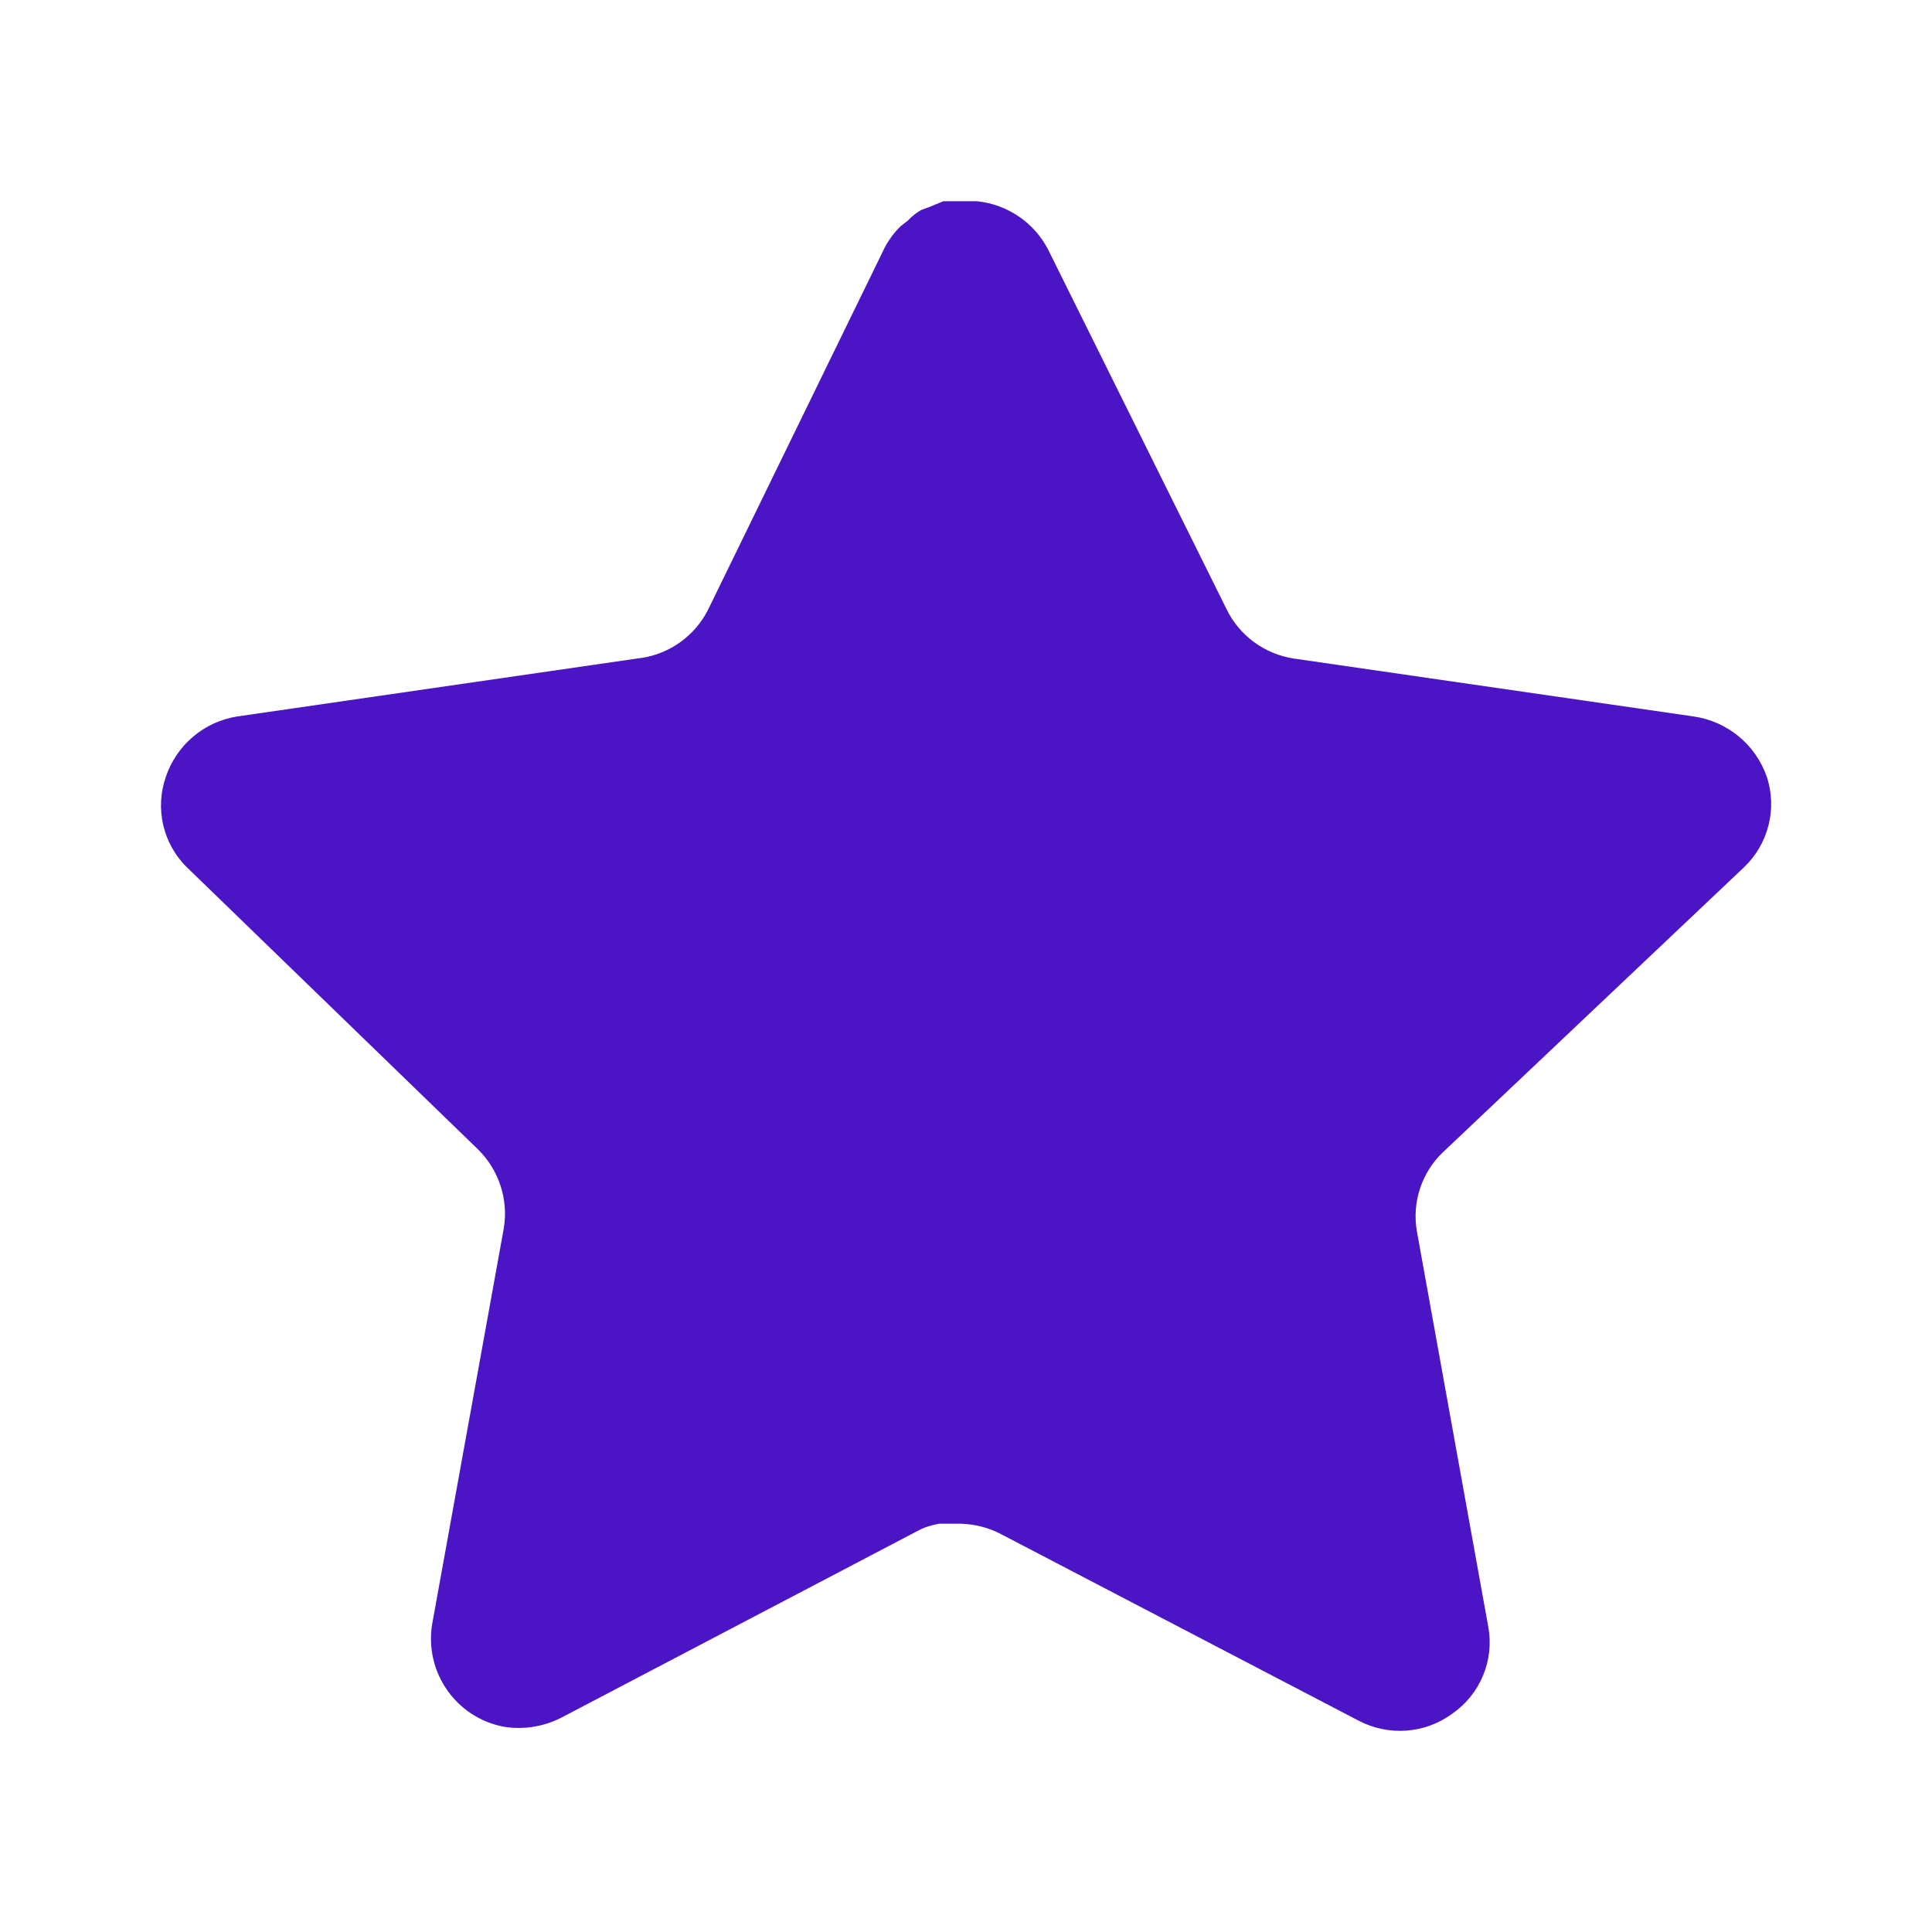
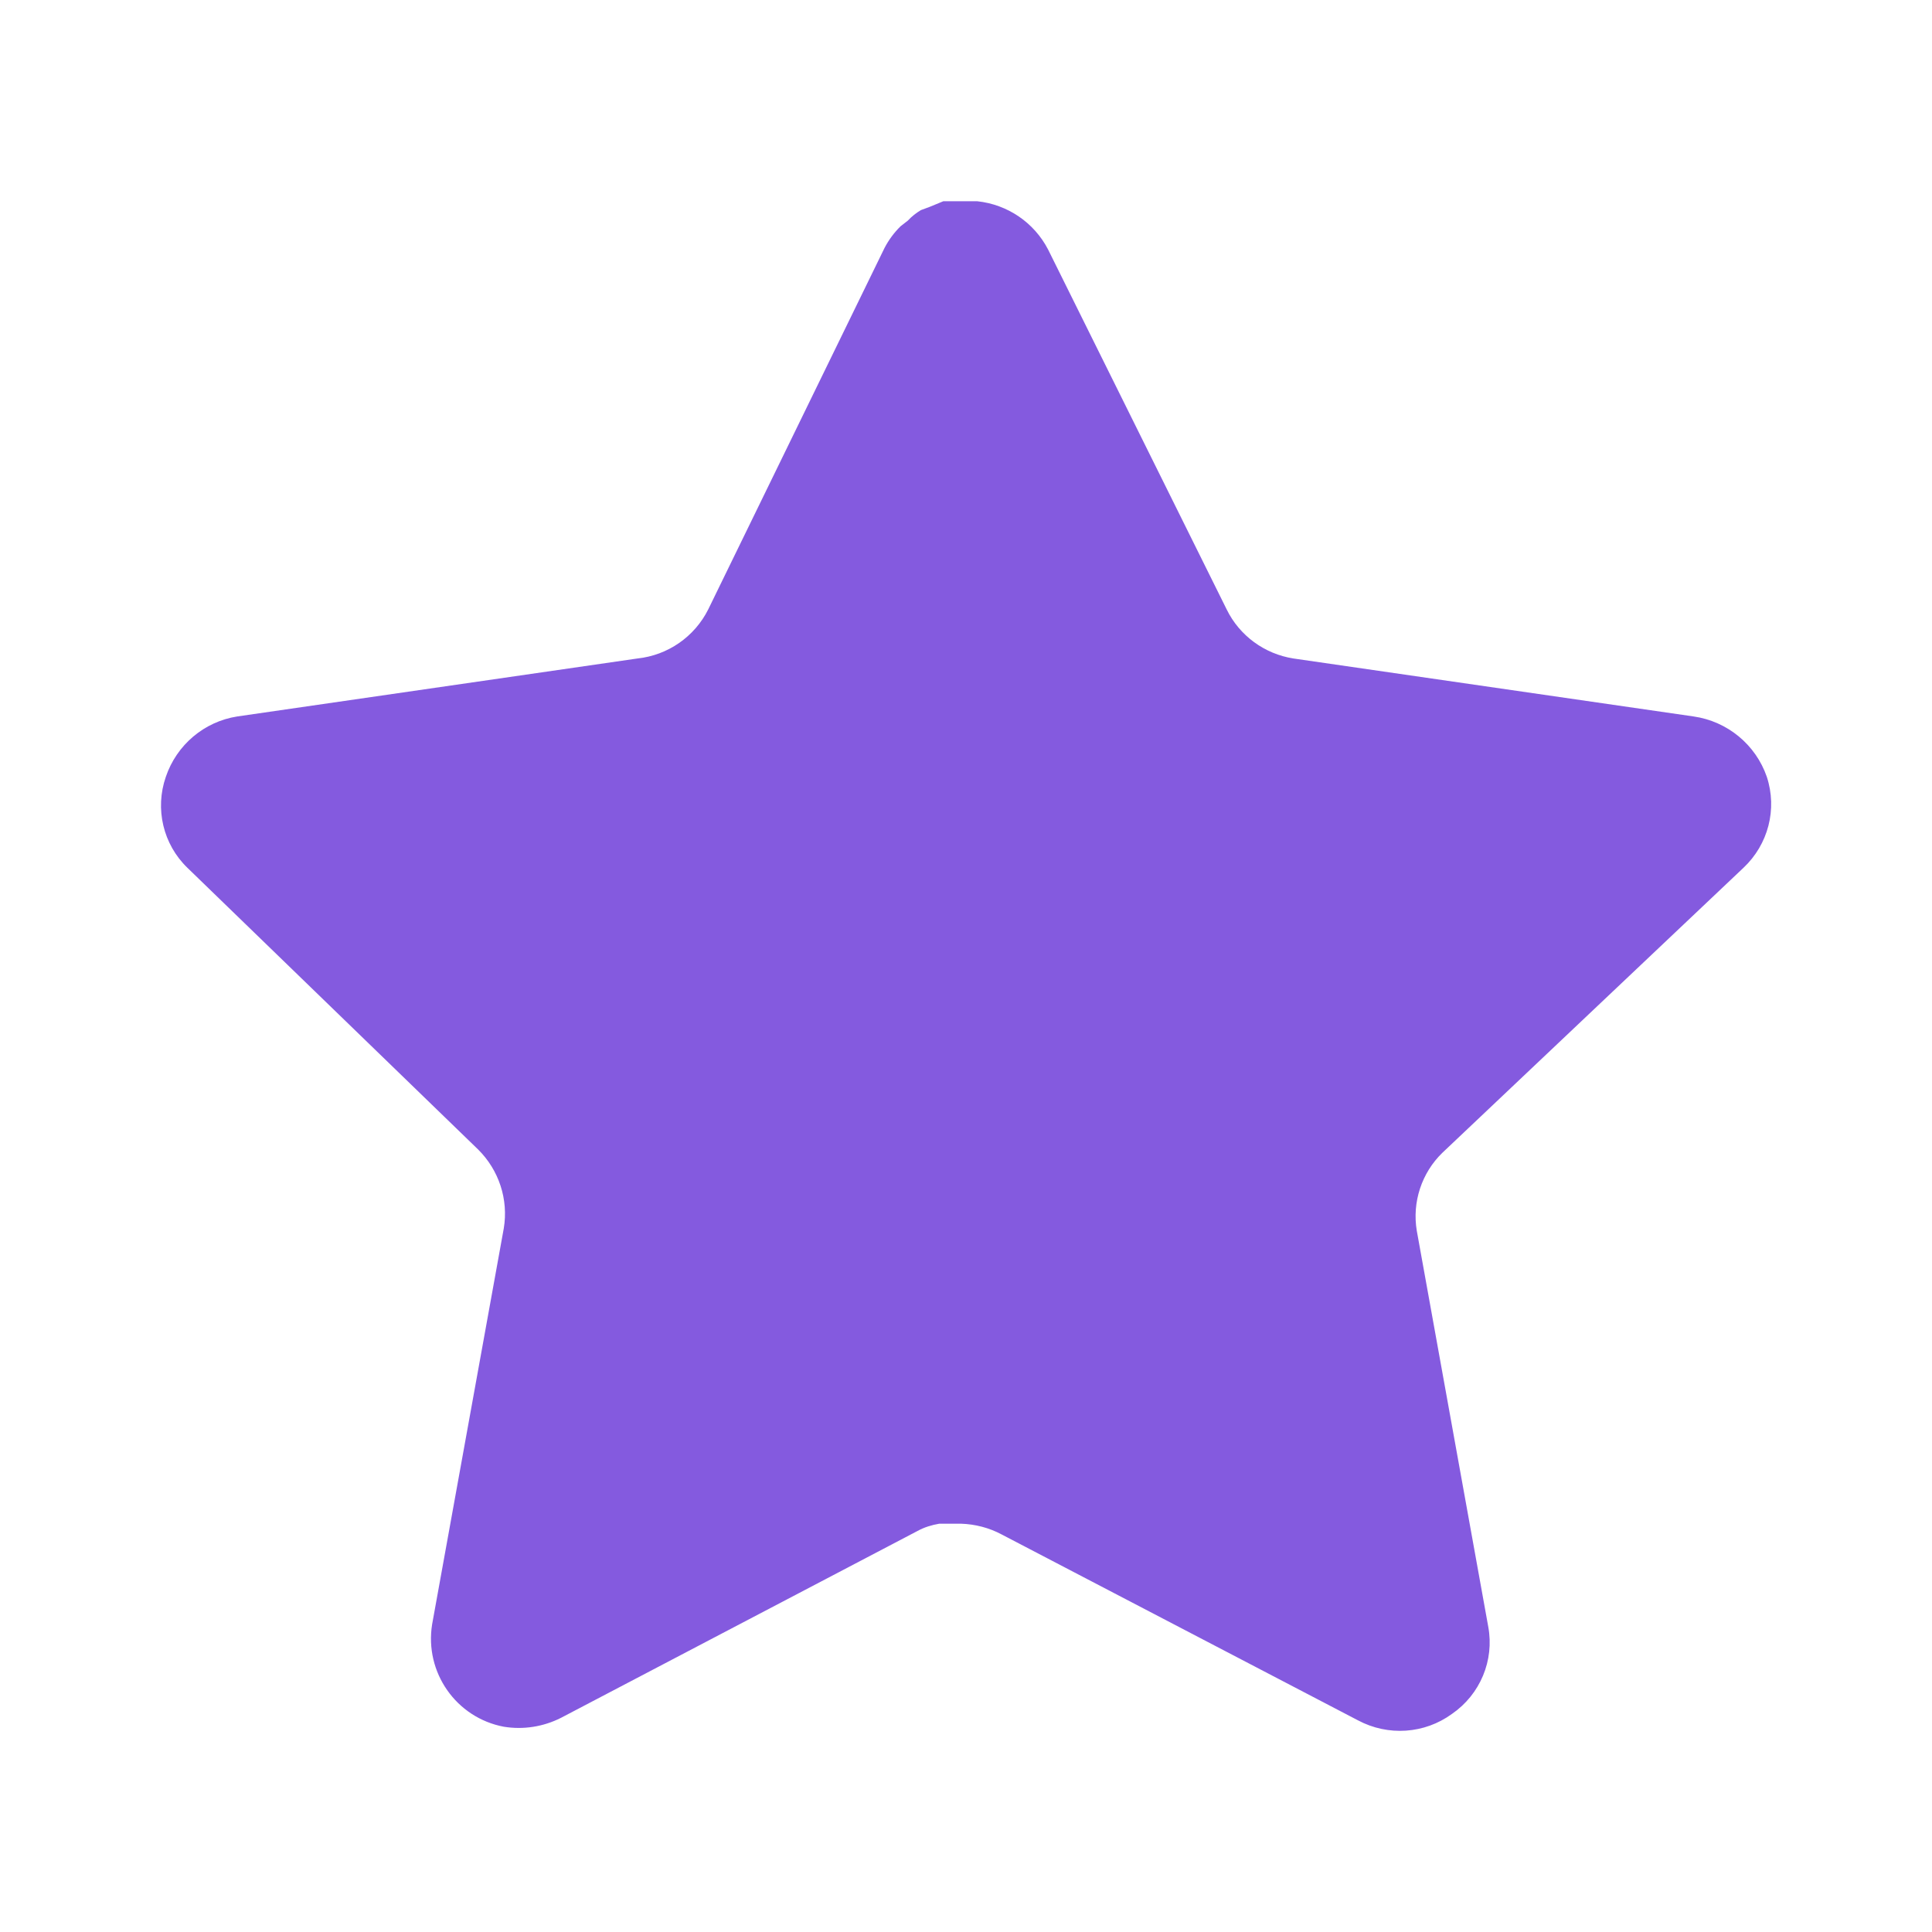
<svg xmlns="http://www.w3.org/2000/svg" width="12" height="12" viewBox="0 0 12 12" fill="none">
-   <path d="M8.959 7.16C8.83 7.285 8.77 7.467 8.8 7.645L9.244 10.105C9.282 10.313 9.194 10.524 9.019 10.645C8.848 10.77 8.621 10.785 8.434 10.685L6.22 9.53C6.143 9.489 6.057 9.467 5.97 9.464H5.834C5.787 9.472 5.741 9.486 5.699 9.509L3.484 10.67C3.375 10.725 3.251 10.745 3.129 10.725C2.833 10.669 2.636 10.387 2.684 10.089L3.129 7.63C3.159 7.45 3.099 7.268 2.97 7.14L1.164 5.39C1.013 5.244 0.961 5.024 1.03 4.825C1.097 4.627 1.268 4.482 1.474 4.45L3.959 4.09C4.148 4.07 4.314 3.955 4.399 3.785L5.494 1.54C5.52 1.49 5.554 1.444 5.594 1.405L5.639 1.37C5.663 1.344 5.69 1.323 5.72 1.305L5.774 1.285L5.859 1.25H6.07C6.258 1.27 6.423 1.382 6.51 1.55L7.619 3.785C7.699 3.949 7.855 4.062 8.034 4.09L10.519 4.45C10.729 4.48 10.905 4.625 10.974 4.825C11.04 5.026 10.983 5.245 10.829 5.39L8.959 7.16Z" fill="#4b14c4" />
+   <path d="M8.959 7.16C8.83 7.285 8.77 7.467 8.8 7.645L9.244 10.105C9.282 10.313 9.194 10.524 9.019 10.645C8.848 10.77 8.621 10.785 8.434 10.685L6.22 9.53C6.143 9.489 6.057 9.467 5.97 9.464H5.834C5.787 9.472 5.741 9.486 5.699 9.509L3.484 10.67C3.375 10.725 3.251 10.745 3.129 10.725C2.833 10.669 2.636 10.387 2.684 10.089L3.129 7.63C3.159 7.45 3.099 7.268 2.97 7.14L1.164 5.39C1.013 5.244 0.961 5.024 1.03 4.825C1.097 4.627 1.268 4.482 1.474 4.45L3.959 4.09C4.148 4.07 4.314 3.955 4.399 3.785L5.494 1.54C5.52 1.49 5.554 1.444 5.594 1.405L5.639 1.37C5.663 1.344 5.69 1.323 5.72 1.305L5.774 1.285L5.859 1.25H6.07C6.258 1.27 6.423 1.382 6.51 1.55L7.619 3.785C7.699 3.949 7.855 4.062 8.034 4.09L10.519 4.45C10.729 4.48 10.905 4.625 10.974 4.825C11.04 5.026 10.983 5.245 10.829 5.39L8.959 7.16Z" fill="#845ADF" />
</svg>
